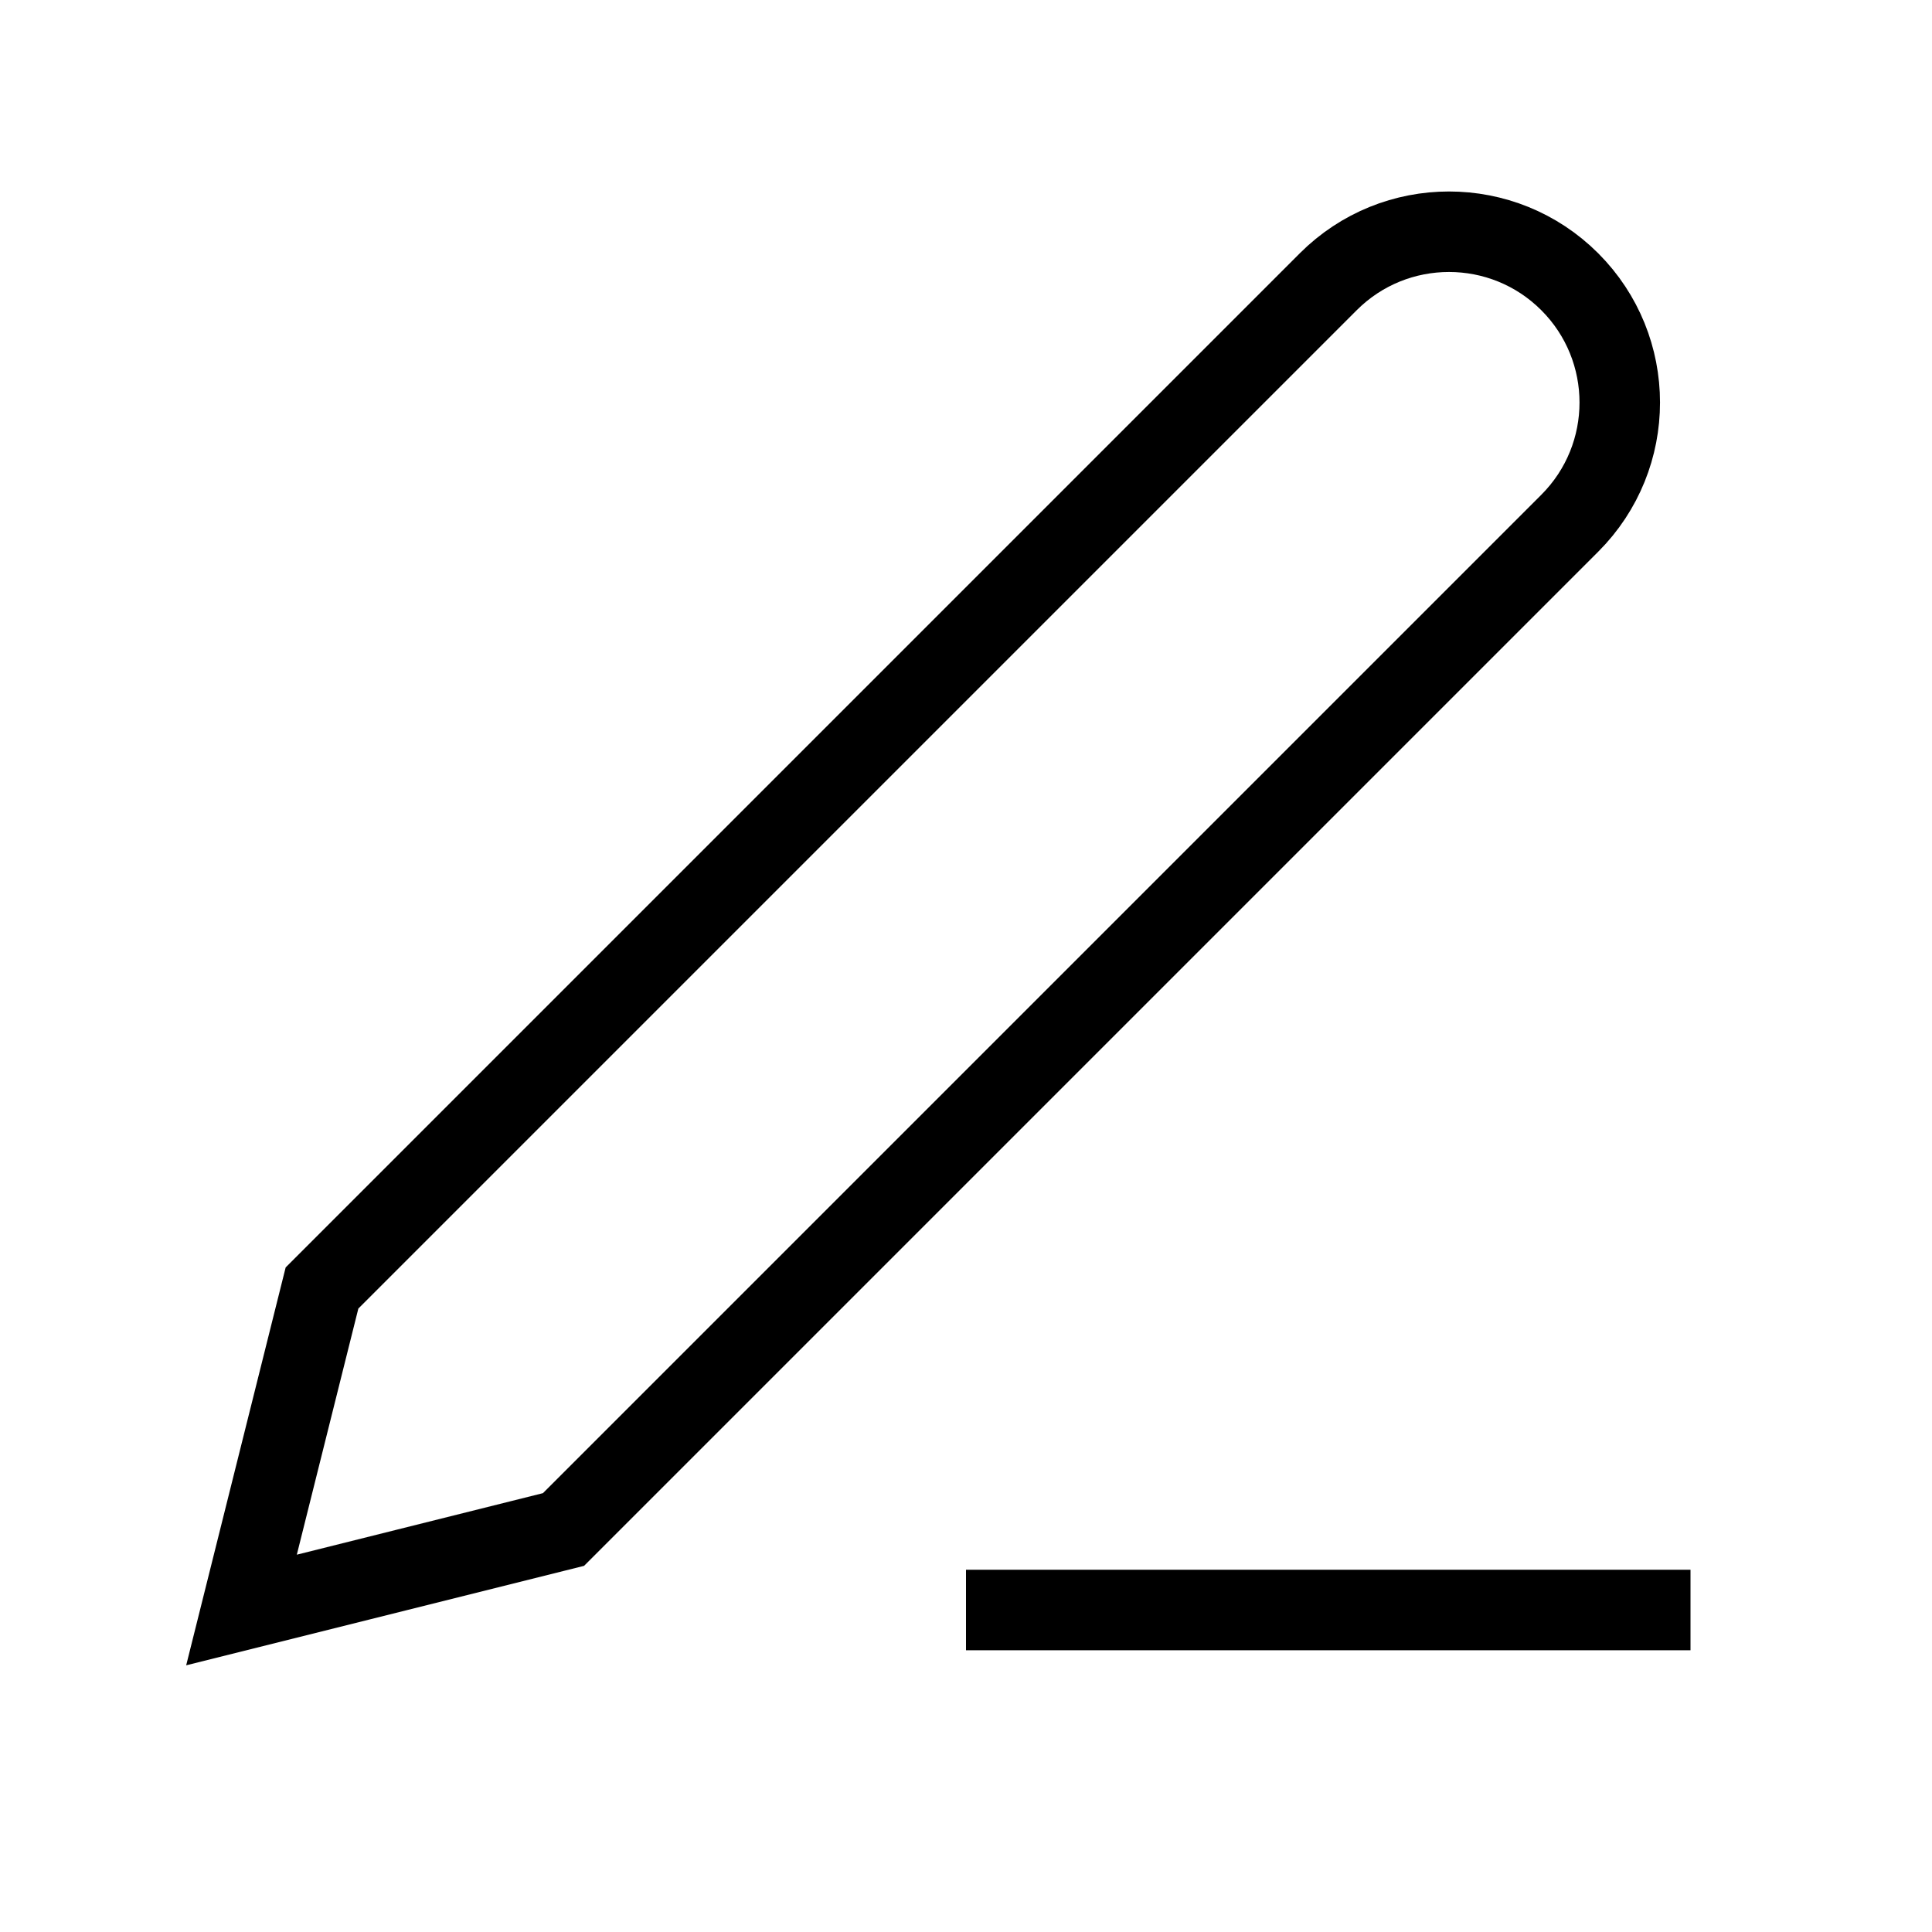
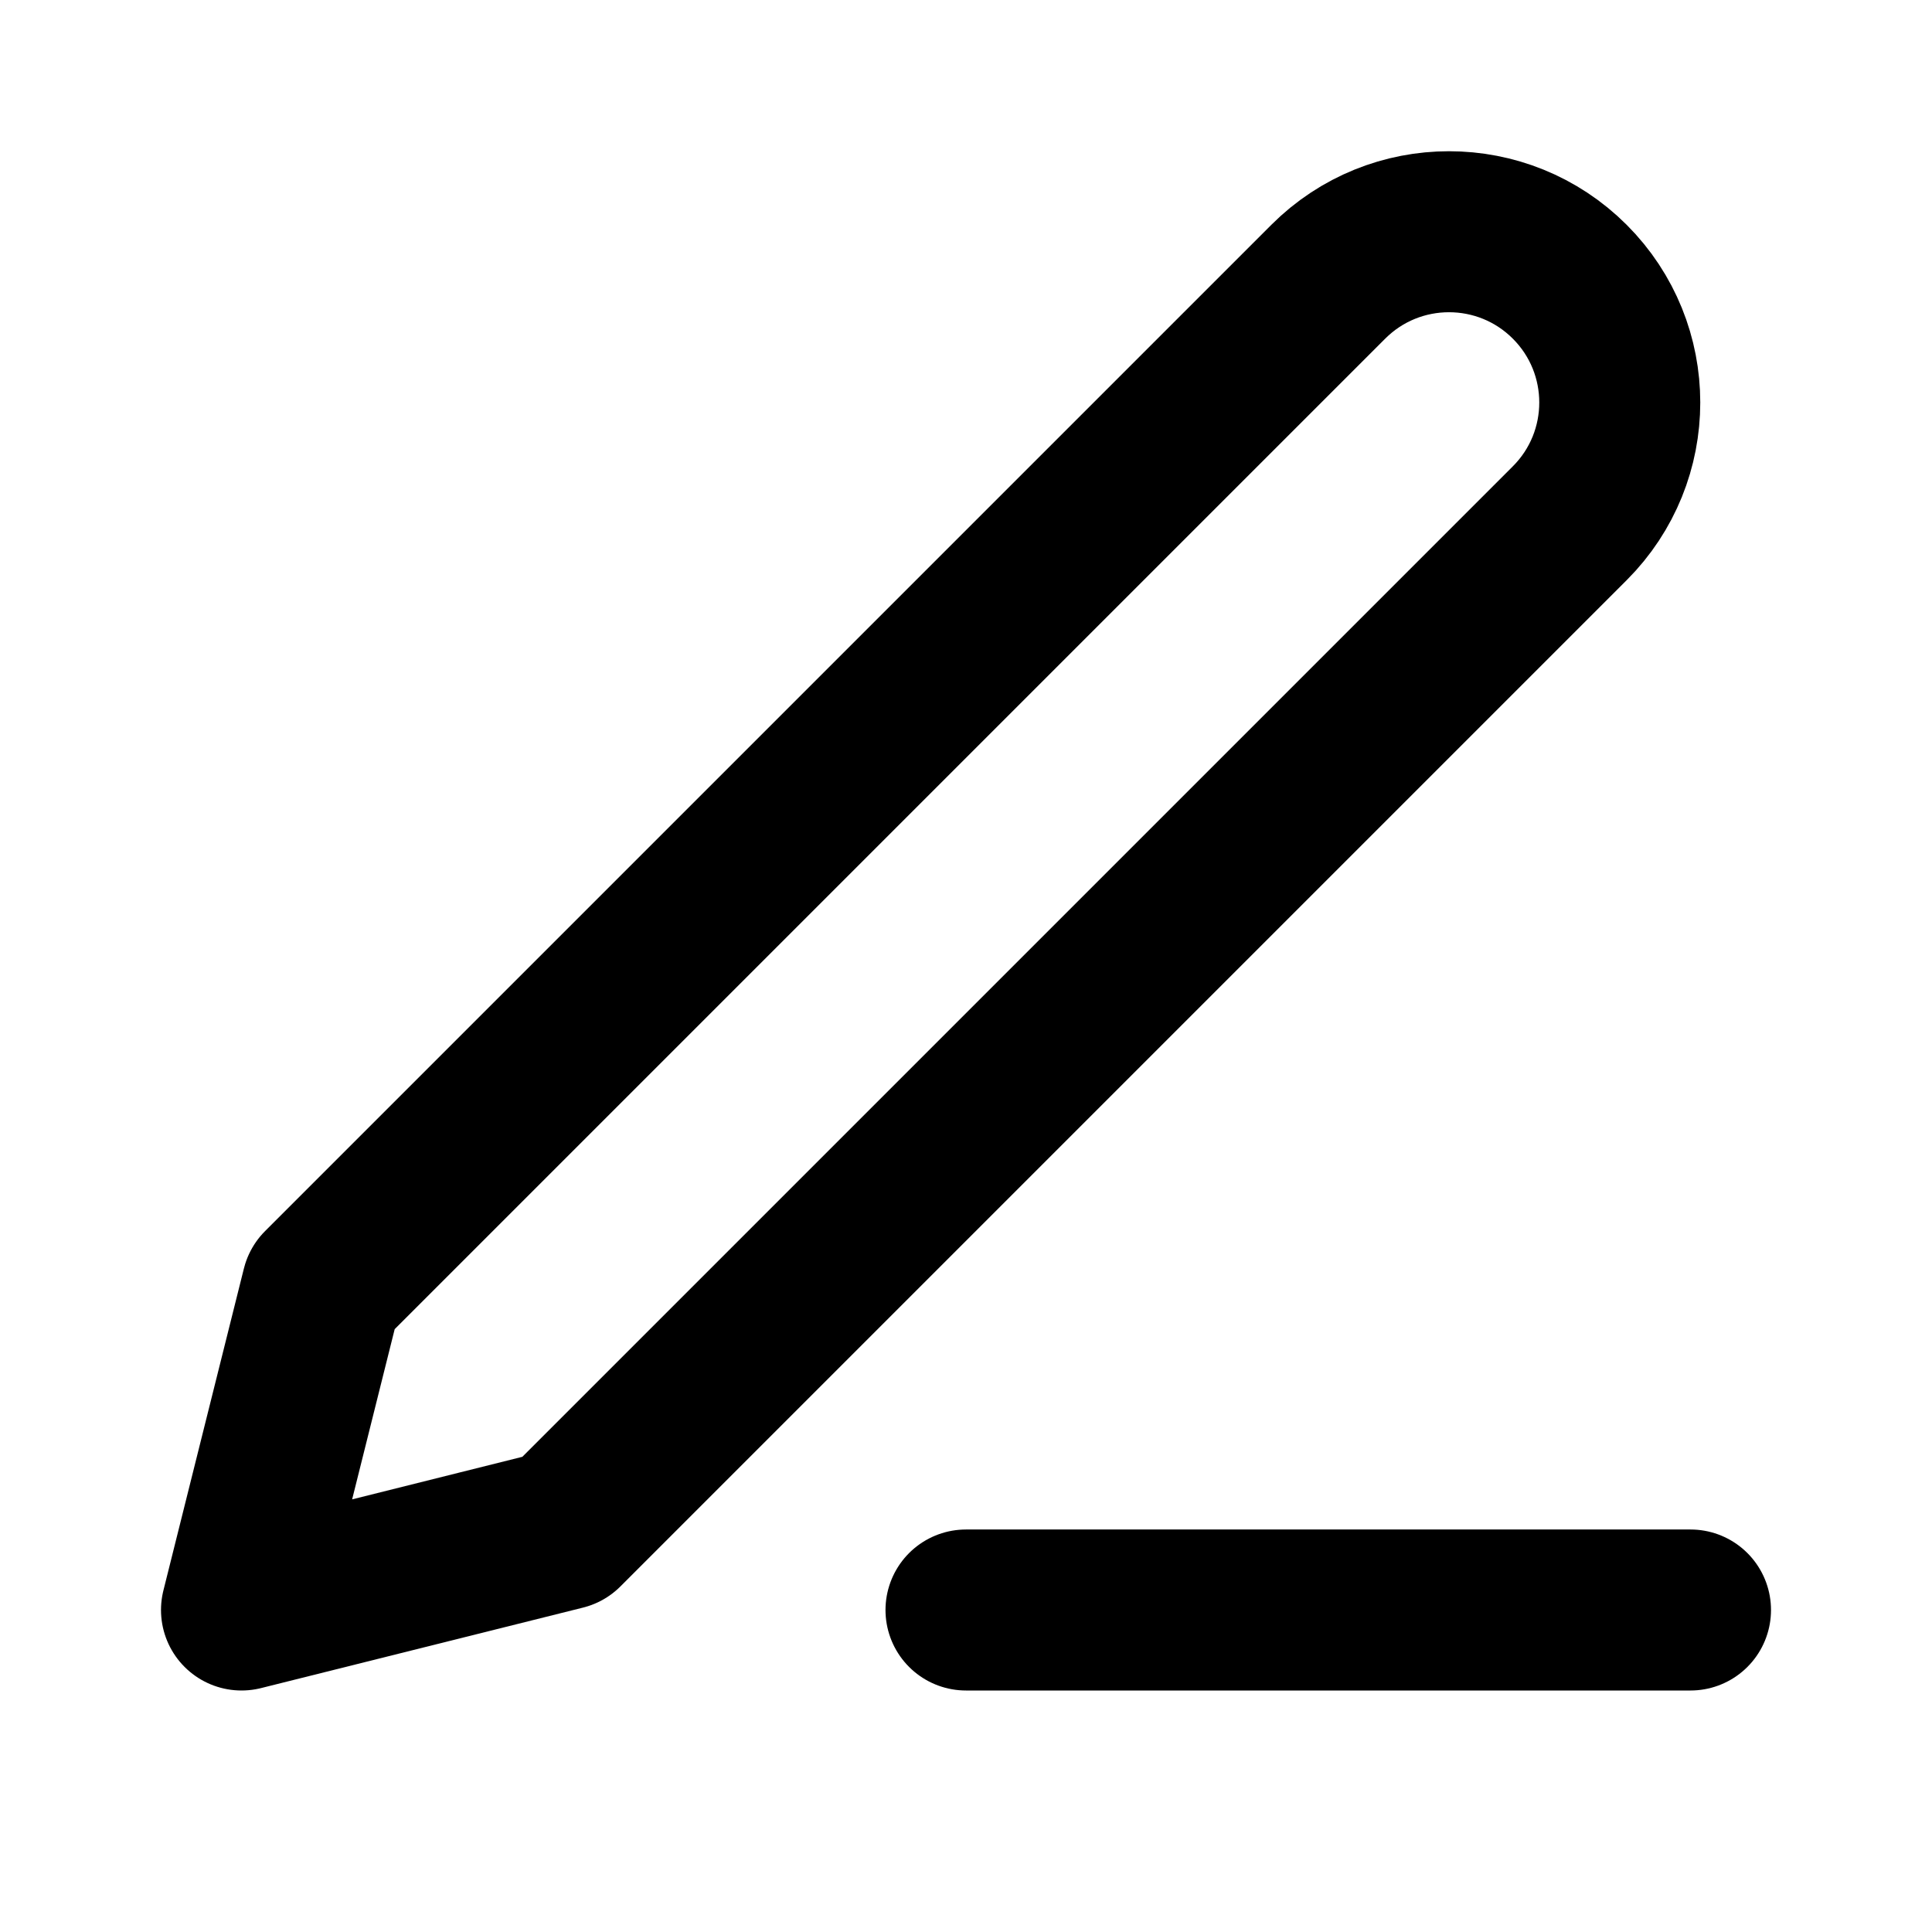
- <svg xmlns="http://www.w3.org/2000/svg" width="24" height="24" viewBox="0 0 24 24" fill="none" stroke="currentColor" strokeWidth="2" strokeLinecap="round" strokeLinejoin="round" class="feather feather-edit-3">
+ <svg xmlns="http://www.w3.org/2000/svg" width="24" height="24" viewBox="0 0 24 24" fill="none" stroke="currentColor" stroke-width="2" stroke-linecap="round" stroke-linejoin="round" class="feather feather-edit-3">
  <path d="M12 20h9" />
  <path d="M16.5 3.5a2.121 2.121 0 0 1 3 3L7 19l-4 1 1-4L16.5 3.5z" />
</svg>
